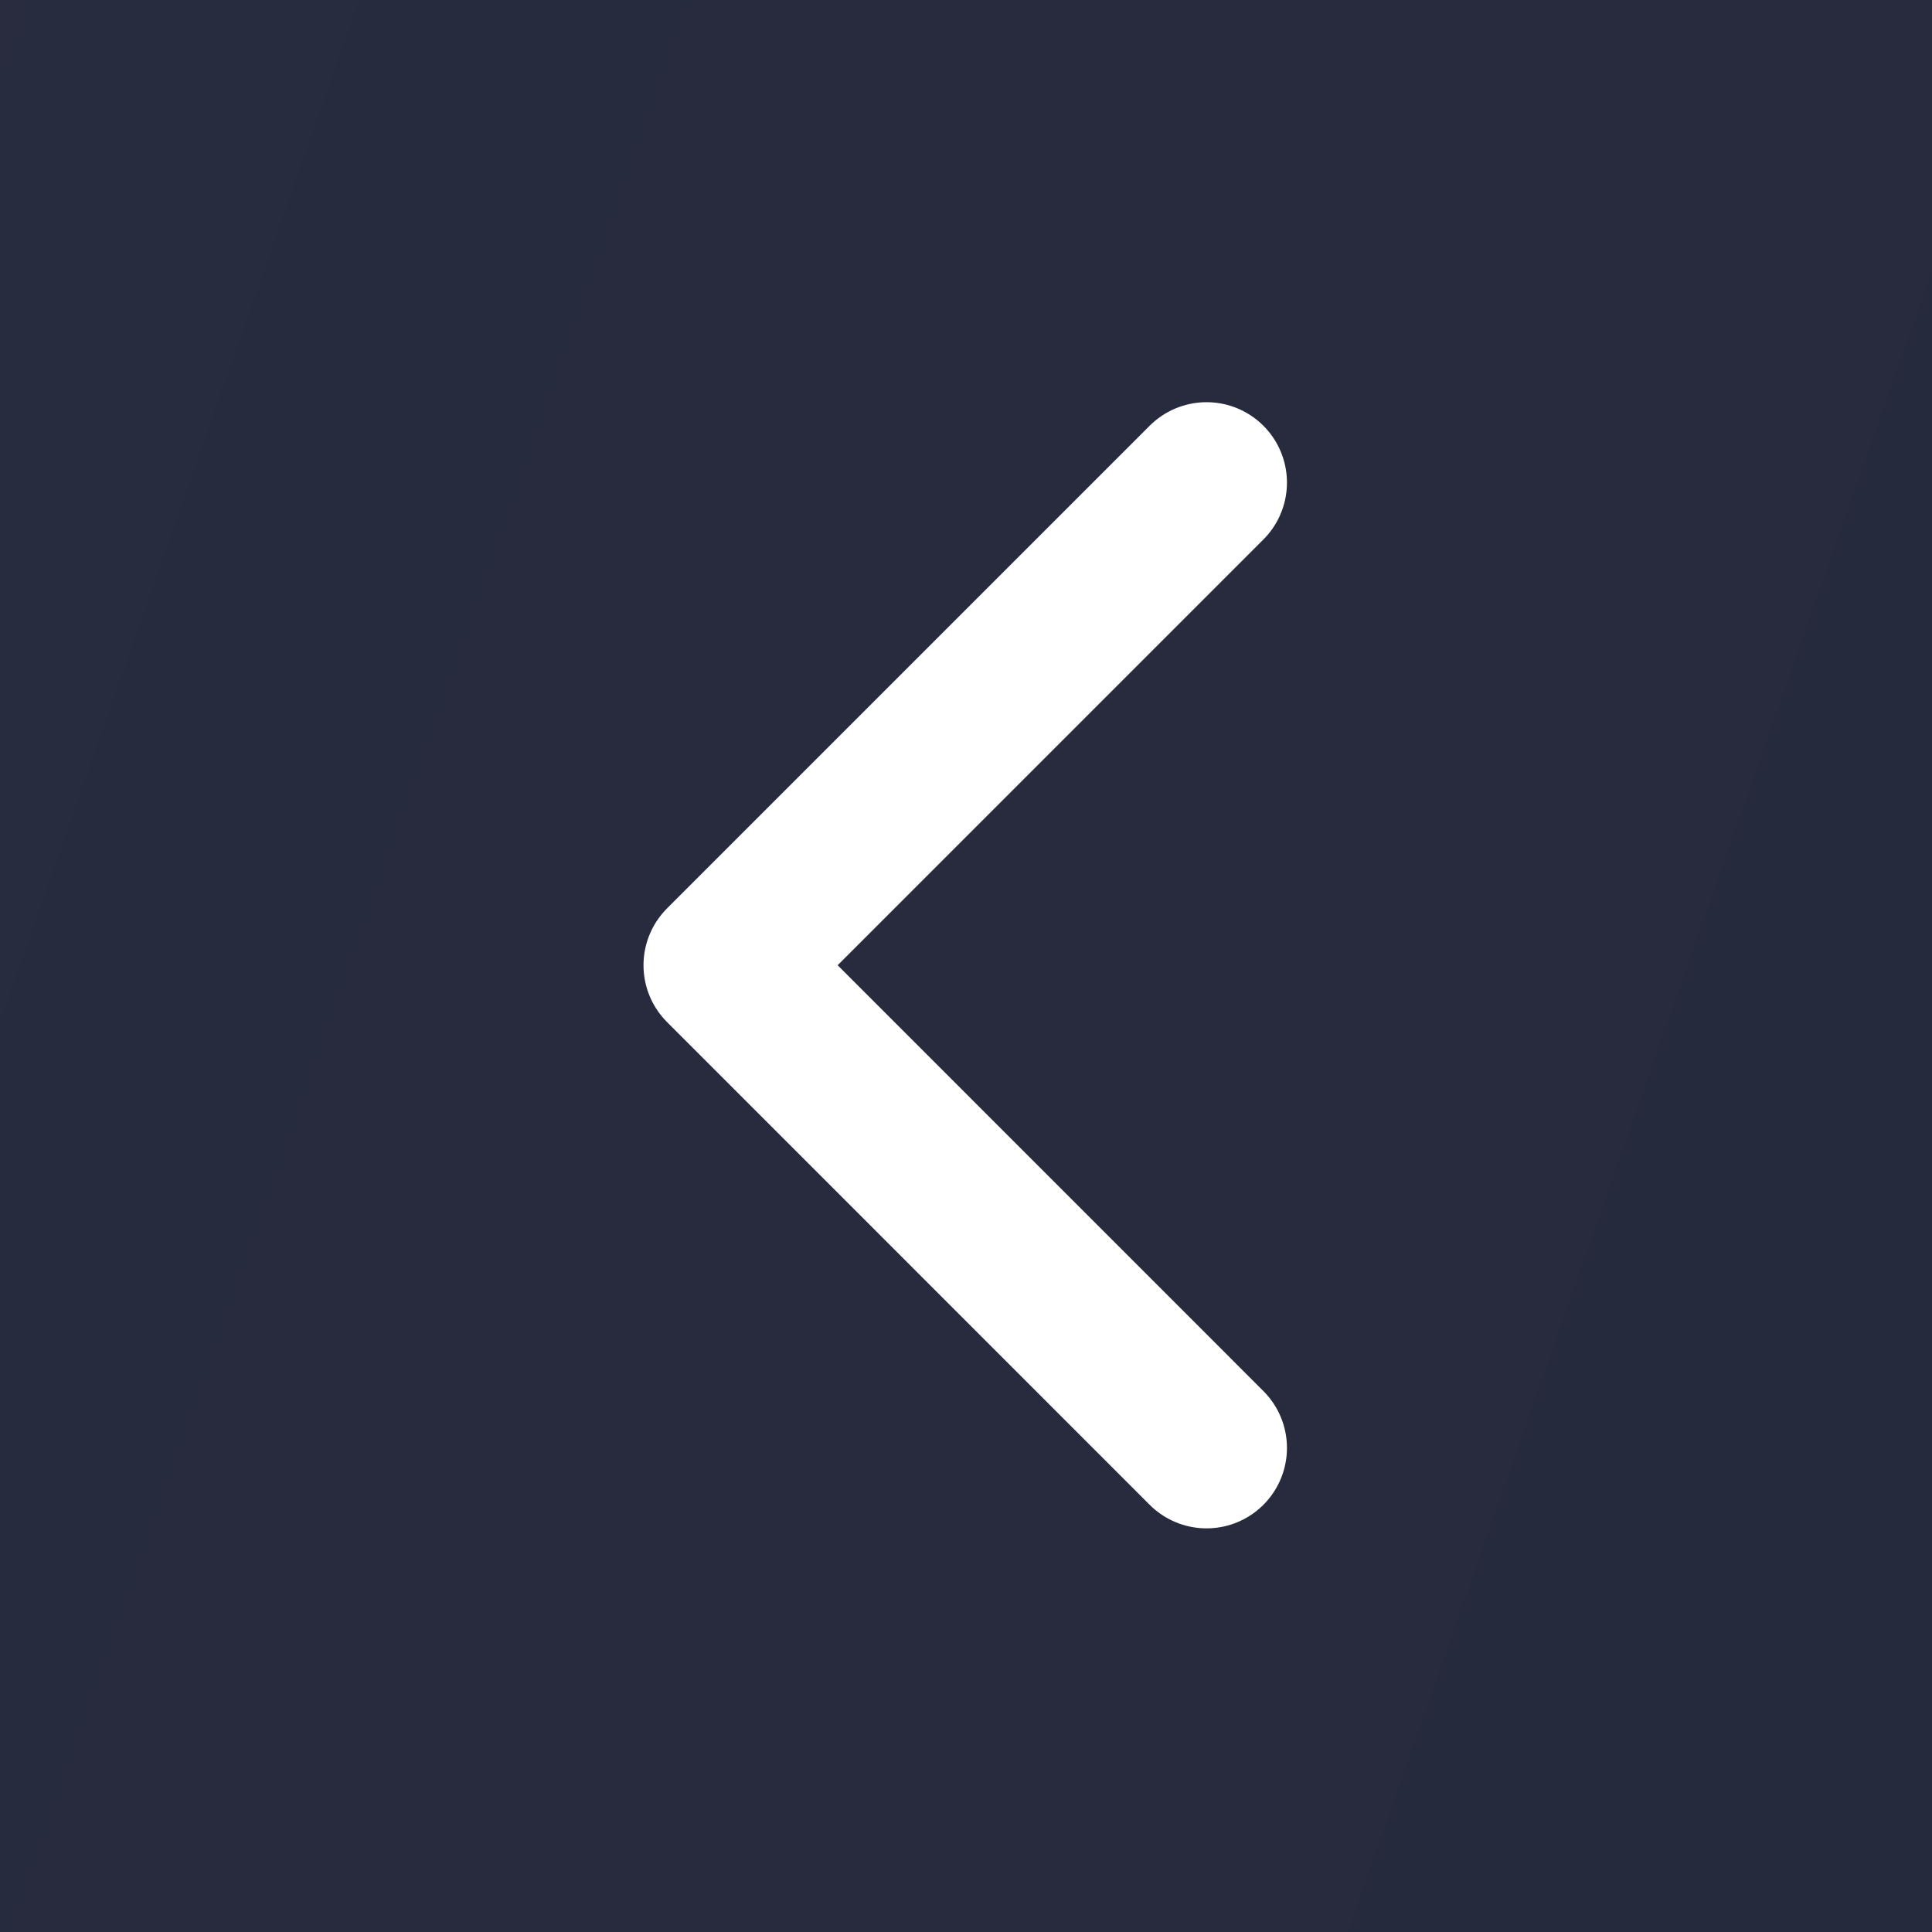
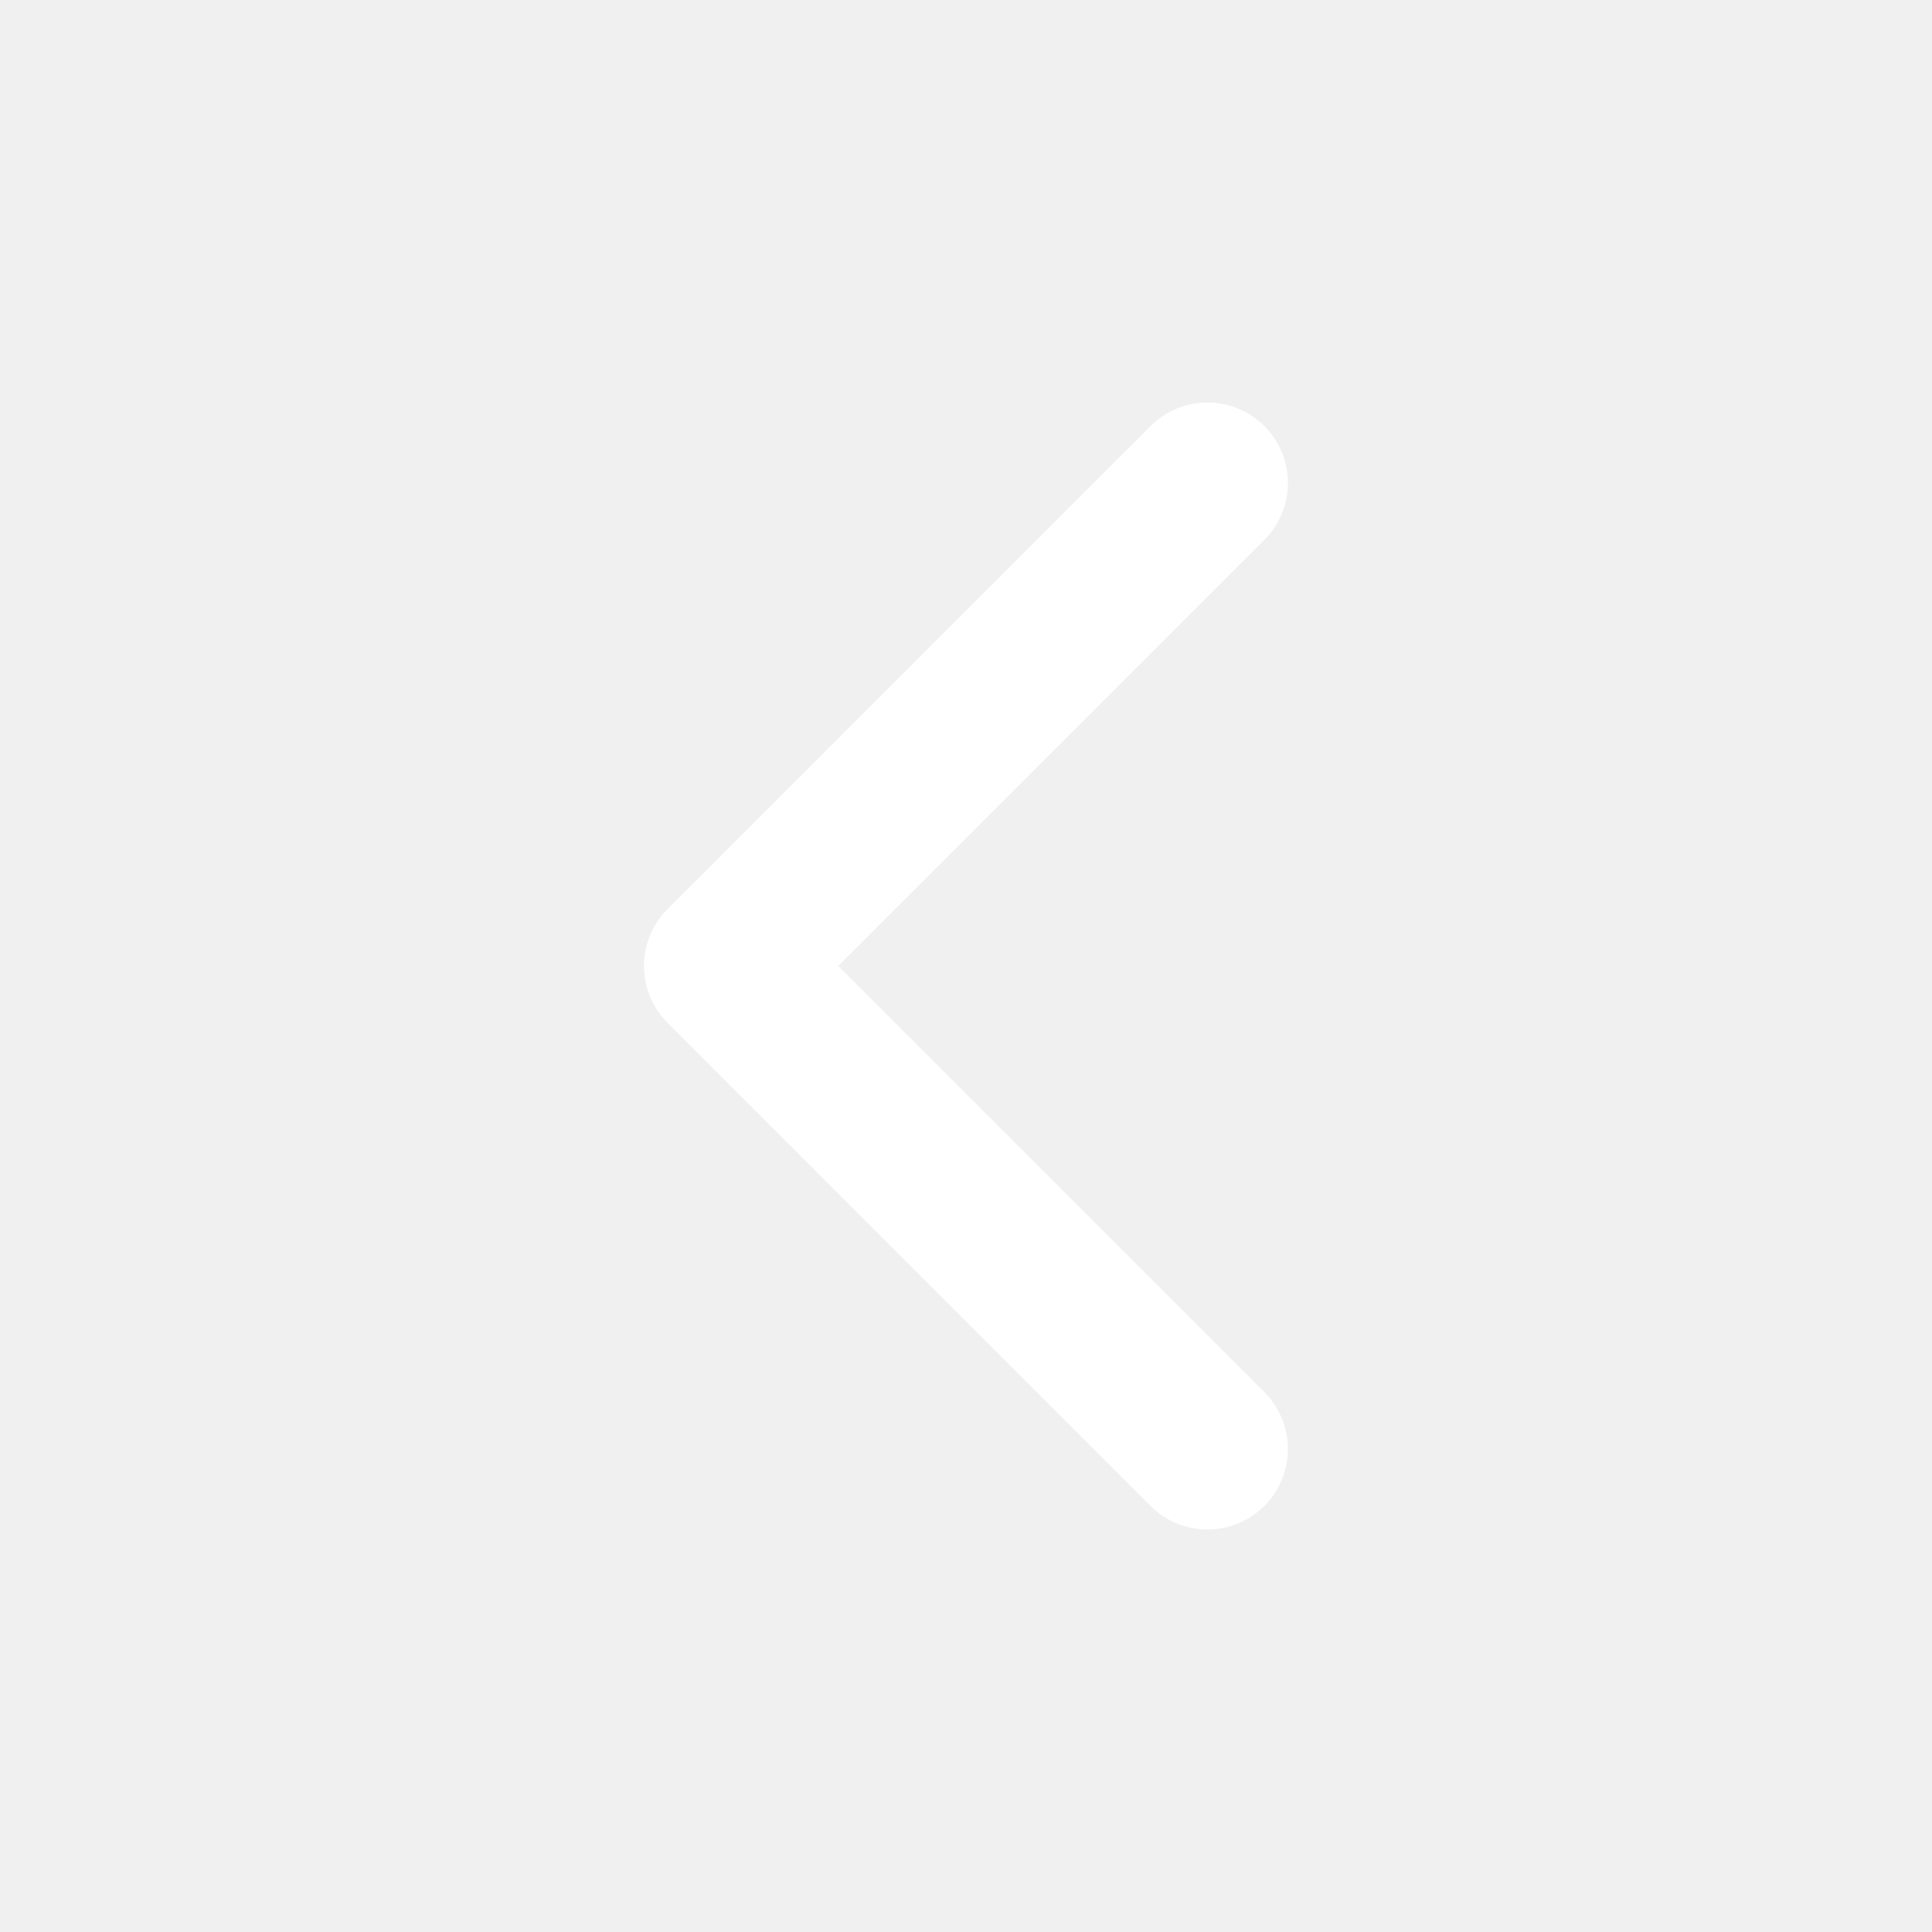
- <svg xmlns="http://www.w3.org/2000/svg" width="20" height="20" viewBox="0 0 20 20" fill="none">
-   <rect width="20" height="20" fill="#BFBFBF" />
-   <g id="Joshua R Hughes_Tracked">
-     <path d="M-6140.99 -180.001C-6140.99 -235.229 -6096.22 -280.001 -6040.99 -280.001H2473.01C2528.24 -280.001 2573.01 -235.229 2573.01 -180.001V1058C2573.01 1113.23 2528.24 1158 2473.01 1158H-6040.99C-6096.22 1158 -6140.99 1113.23 -6140.99 1058V-180.001Z" fill="#5D5D5D" />
-     <g id="Log Details">
-       <rect x="-33.992" y="-94.001" width="440" height="1251.67" rx="40" fill="#2B2F3F" />
-       <rect x="-33.992" y="-94.001" width="440" height="1251.67" rx="40" fill="url(#paint0_linear_0_1)" />
-       <g id="Container">
-         <g id="Button">
-           <mask id="path-3-inside-1_0_1" fill="white">
-             <path d="M-9.992 7.999C-9.992 -1.942 -1.933 -10.001 8.008 -10.001H11.994C21.935 -10.001 29.994 -1.942 29.994 7.999V11.985C29.994 21.927 21.935 29.985 11.994 29.985H8.008C-1.933 29.985 -9.992 21.927 -9.992 11.985V7.999Z" />
-           </mask>
-           <path d="M-9.992 7.999C-9.992 -1.942 -1.933 -10.001 8.008 -10.001H11.994C21.935 -10.001 29.994 -1.942 29.994 7.999V11.985C29.994 21.927 21.935 29.985 11.994 29.985H8.008C-1.933 29.985 -9.992 21.927 -9.992 11.985V7.999Z" fill="white" fill-opacity="0.05" />
-           <path d="M8.008 -10.001V-8.913H11.994V-10.001V-11.088H8.008V-10.001ZM29.994 7.999H28.907V11.985H29.994H31.082V7.999H29.994ZM11.994 29.985V28.898H8.008V29.985V31.073H11.994V29.985ZM-9.992 11.985H-8.905V7.999H-9.992H-11.08V11.985H-9.992ZM8.008 29.985V28.898C-1.333 28.898 -8.905 21.326 -8.905 11.985H-9.992H-11.08C-11.08 22.527 -2.534 31.073 8.008 31.073V29.985ZM29.994 11.985H28.907C28.907 21.326 21.334 28.898 11.994 28.898V29.985V31.073C22.536 31.073 31.082 22.527 31.082 11.985H29.994ZM11.994 -10.001V-8.913C21.335 -8.913 28.907 -1.341 28.907 7.999H29.994H31.082C31.082 -2.543 22.536 -11.088 11.994 -11.088V-10.001ZM8.008 -10.001V-11.088C-2.534 -11.088 -11.08 -2.543 -11.08 7.999H-9.992H-8.905C-8.905 -1.341 -1.333 -8.913 8.008 -8.913V-10.001Z" fill="white" fill-opacity="0.1" mask="url(#path-3-inside-1_0_1)" />
-           <g id="Icon">
-             <path id="Vector" d="M12.49 14.989L7.494 9.992L12.49 4.996" stroke="white" stroke-width="1.665" stroke-linecap="round" stroke-linejoin="round" />
-           </g>
-         </g>
-       </g>
-     </g>
+ <svg xmlns="http://www.w3.org/2000/svg" preserveAspectRatio="none" width="100%" height="100%" overflow="visible" style="display: block;" viewBox="0 0 19.985 19.985" fill="none">
+   <g id="Icon">
+     <path id="Vector" d="M12.49 14.989L7.494 9.992L12.49 4.996" stroke="white" stroke-width="1.665" stroke-linecap="round" stroke-linejoin="round" />
  </g>
-   <defs>
-     <linearGradient id="paint0_linear_0_1" x1="-33.992" y1="-94.001" x2="749.223" y2="181.323" gradientUnits="userSpaceOnUse">
-       <stop stop-color="#0C1227" stop-opacity="0.4" />
-       <stop offset="0.5" stop-color="#0C1227" stop-opacity="0.9" />
-       <stop offset="1" stop-color="#0C1227" stop-opacity="0.4" />
-     </linearGradient>
-   </defs>
</svg>
